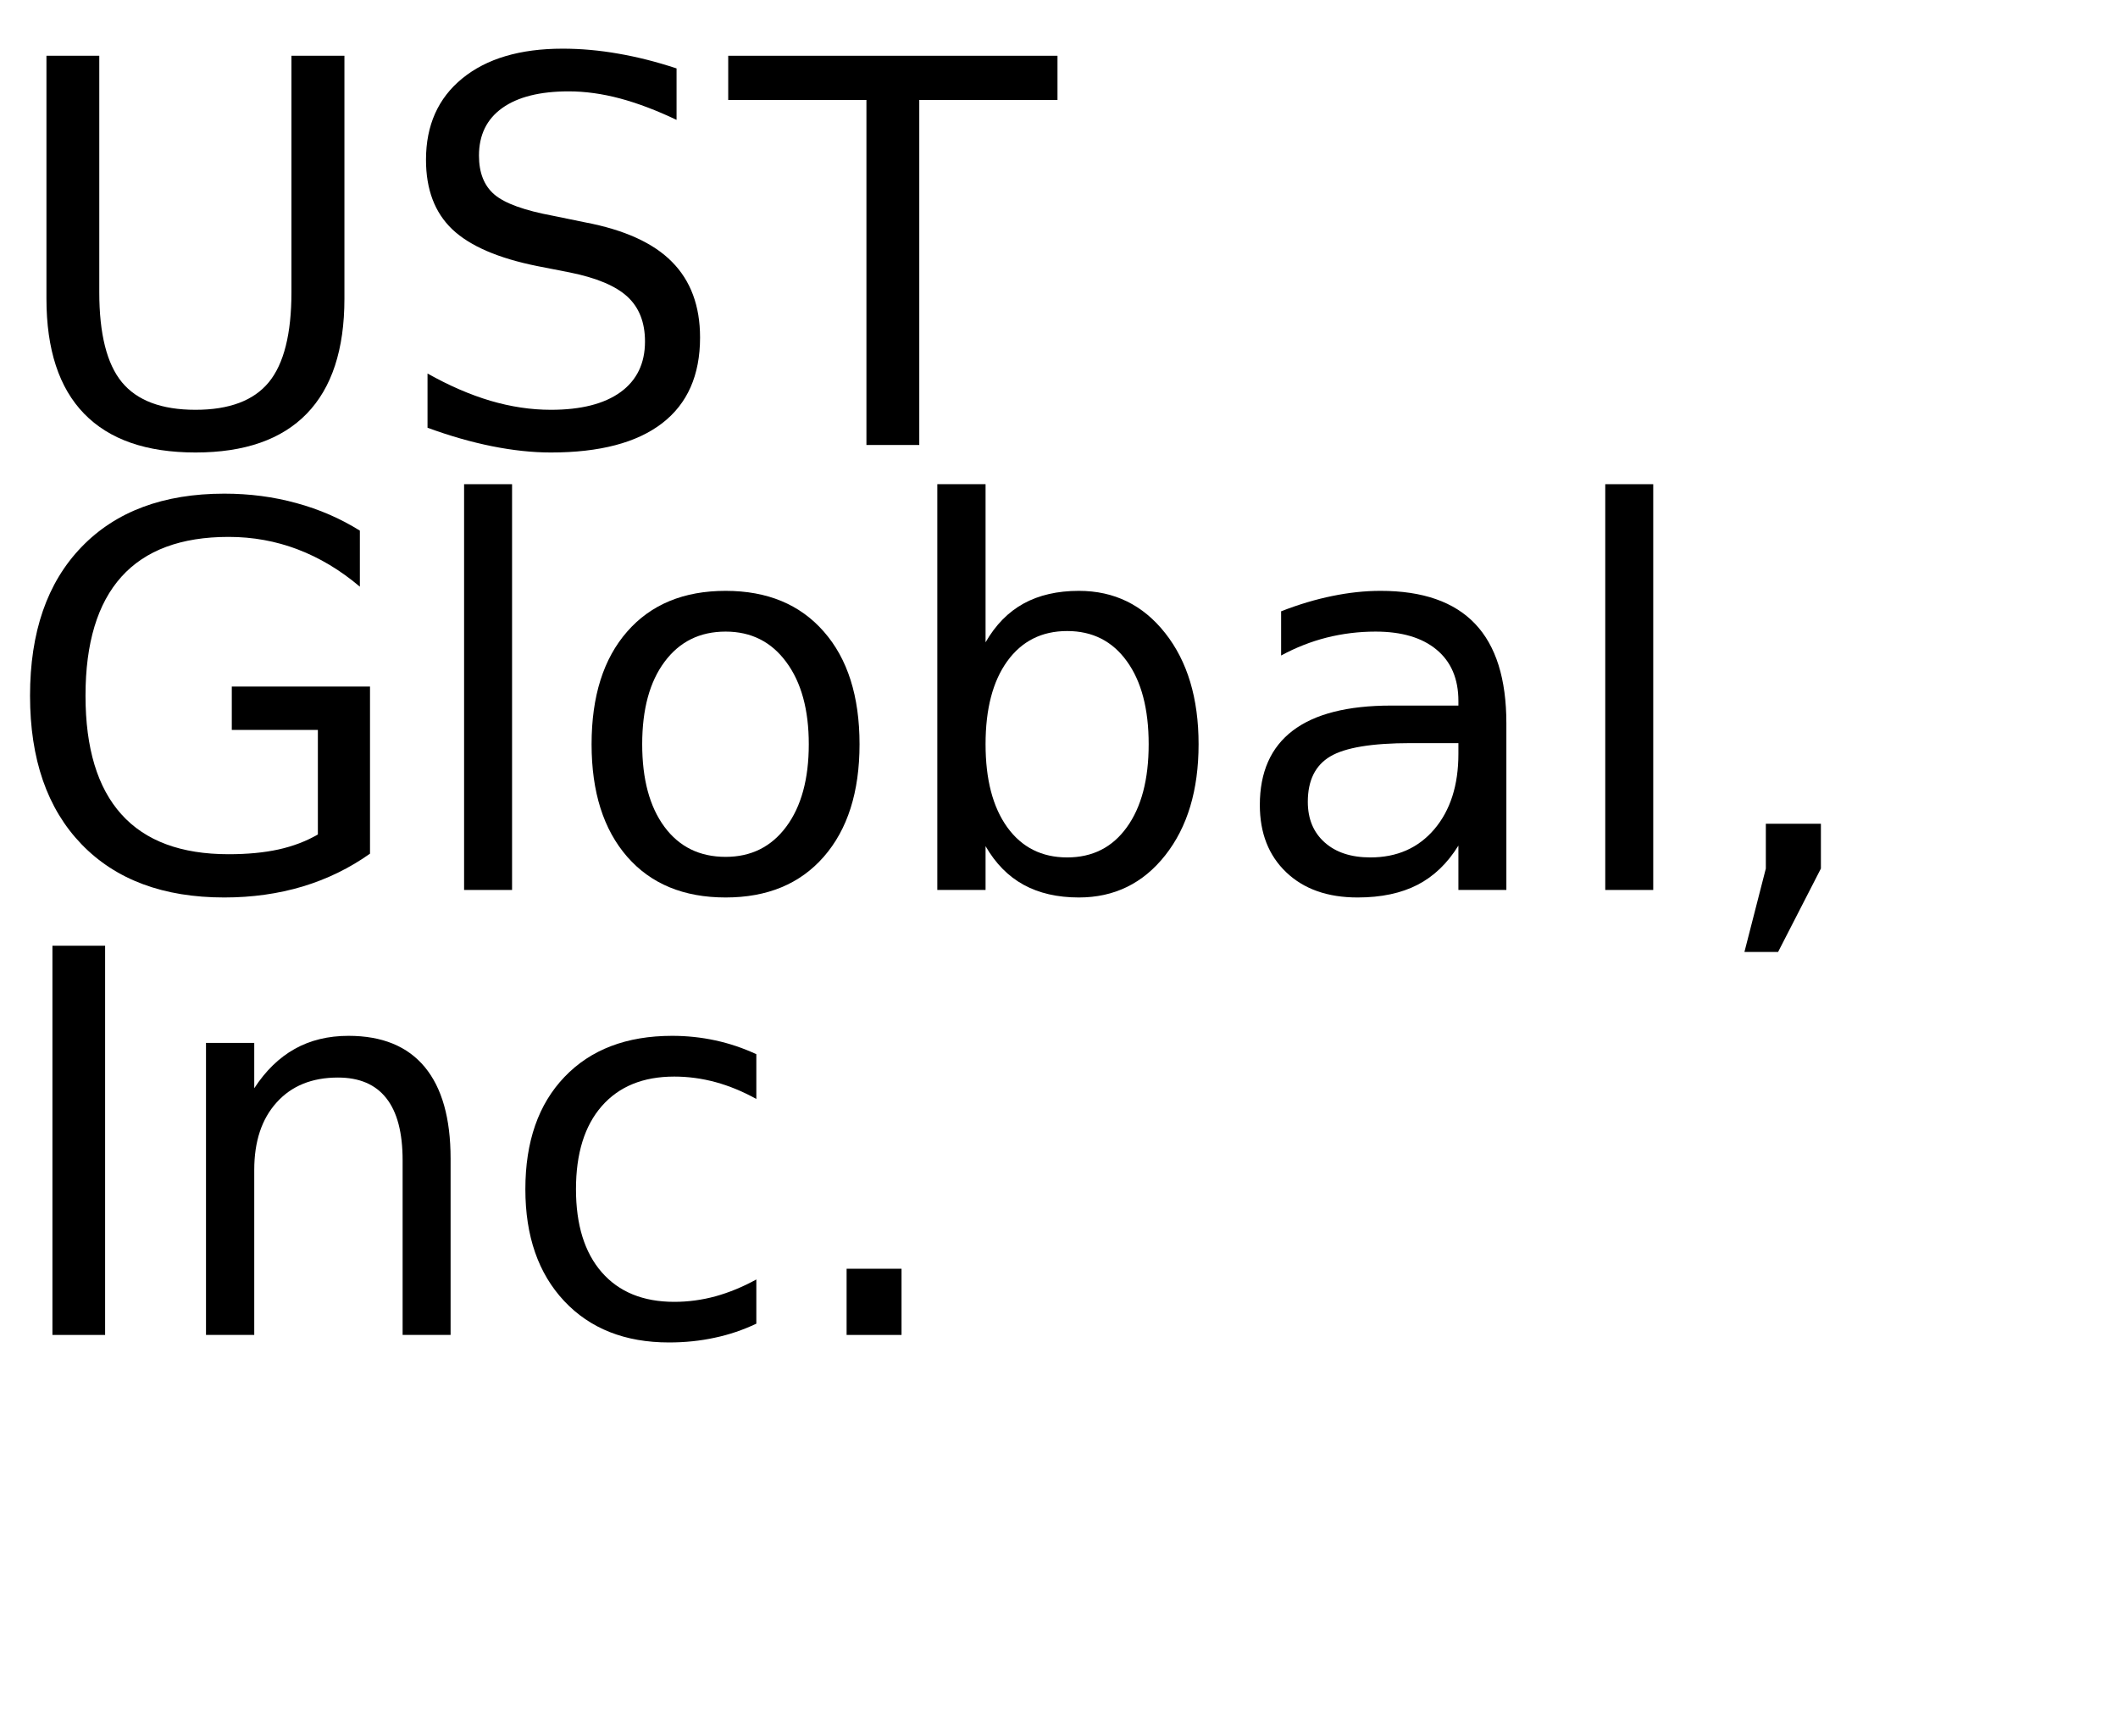
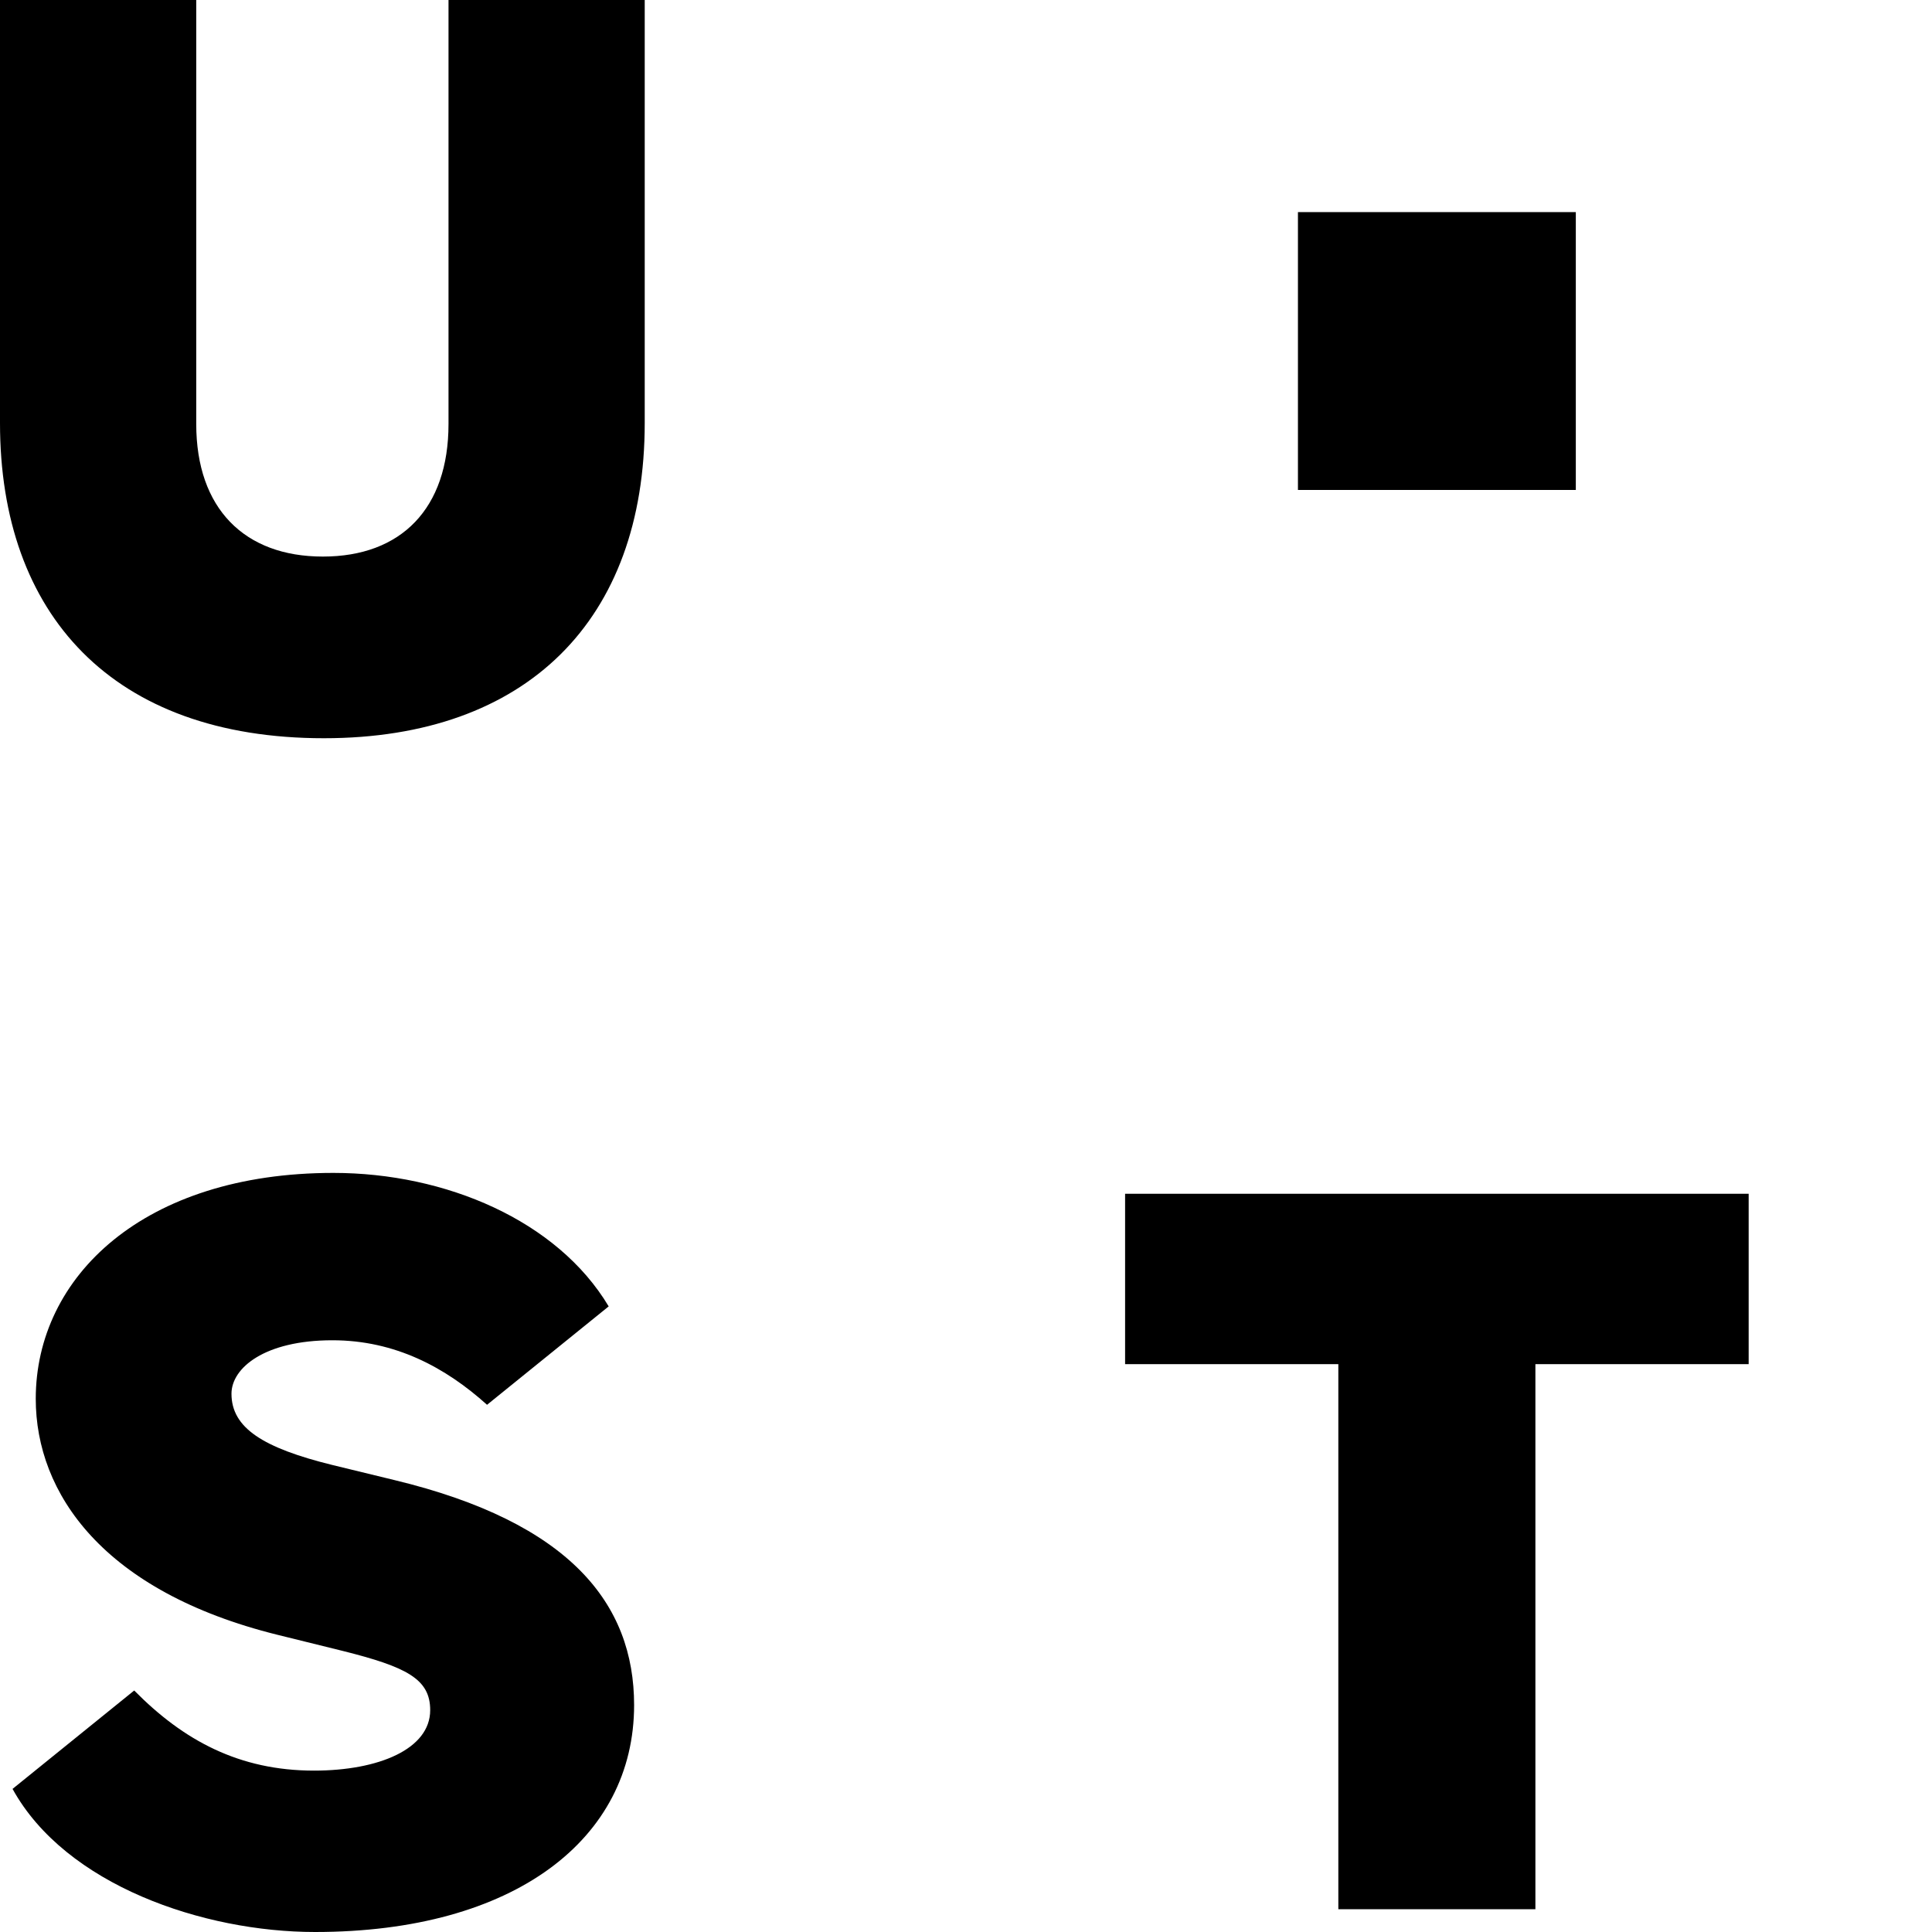
- <svg xmlns="http://www.w3.org/2000/svg" xmlns:xlink="http://www.w3.org/1999/xlink" width="238" height="195" viewBox="0 0 238 195">
-   <defs>
-     <g>
-       <g id="glyph-0-0">
-         <path d="M 5.219 -43.734 L 11.156 -43.734 L 11.156 -17.172 C 11.156 -12.484 12.004 -9.109 13.703 -7.047 C 15.41 -4.984 18.164 -3.953 21.969 -3.953 C 25.758 -3.953 28.504 -4.984 30.203 -7.047 C 31.898 -9.109 32.75 -12.484 32.75 -17.172 L 32.75 -43.734 L 38.703 -43.734 L 38.703 -16.438 C 38.703 -10.727 37.289 -6.422 34.469 -3.516 C 31.645 -0.609 27.477 0.844 21.969 0.844 C 16.445 0.844 12.273 -0.609 9.453 -3.516 C 6.629 -6.422 5.219 -10.727 5.219 -16.438 Z M 5.219 -43.734 " />
-       </g>
-       <g id="glyph-0-1">
-         <path d="M 32.109 -42.312 L 32.109 -36.531 C 29.859 -37.602 27.738 -38.406 25.75 -38.938 C 23.758 -39.469 21.836 -39.734 19.984 -39.734 C 16.754 -39.734 14.266 -39.109 12.516 -37.859 C 10.773 -36.609 9.906 -34.828 9.906 -32.516 C 9.906 -30.586 10.484 -29.129 11.641 -28.141 C 12.805 -27.148 15.008 -26.352 18.25 -25.75 L 21.828 -25.016 C 26.242 -24.18 29.5 -22.703 31.594 -20.578 C 33.695 -18.461 34.75 -15.629 34.75 -12.078 C 34.75 -7.836 33.328 -4.625 30.484 -2.438 C 27.641 -0.25 23.473 0.844 17.984 0.844 C 15.922 0.844 13.719 0.609 11.375 0.141 C 9.039 -0.328 6.625 -1.02 4.125 -1.938 L 4.125 -8.031 C 6.531 -6.676 8.883 -5.656 11.188 -4.969 C 13.5 -4.289 15.766 -3.953 17.984 -3.953 C 21.367 -3.953 23.977 -4.613 25.812 -5.938 C 27.645 -7.27 28.562 -9.164 28.562 -11.625 C 28.562 -13.781 27.898 -15.461 26.578 -16.672 C 25.266 -17.879 23.102 -18.785 20.094 -19.391 L 16.5 -20.094 C 12.082 -20.977 8.883 -22.359 6.906 -24.234 C 4.938 -26.109 3.953 -28.711 3.953 -32.047 C 3.953 -35.922 5.312 -38.969 8.031 -41.188 C 10.758 -43.414 14.52 -44.531 19.312 -44.531 C 21.363 -44.531 23.453 -44.344 25.578 -43.969 C 27.703 -43.602 29.879 -43.051 32.109 -42.312 Z M 32.109 -42.312 " />
-       </g>
-       <g id="glyph-0-2">
-         <path d="M -0.172 -43.734 L 36.828 -43.734 L 36.828 -38.766 L 21.297 -38.766 L 21.297 0 L 15.359 0 L 15.359 -38.766 L -0.172 -38.766 Z M -0.172 -43.734 " />
-       </g>
-       <g id="glyph-0-3">
-         <path d="M 35.719 -6.234 L 35.719 -17.984 L 26.047 -17.984 L 26.047 -22.859 L 41.578 -22.859 L 41.578 -4.078 C 39.285 -2.453 36.766 -1.223 34.016 -0.391 C 31.266 0.43 28.328 0.844 25.203 0.844 C 18.359 0.844 13.008 -1.148 9.156 -5.141 C 5.301 -9.141 3.375 -14.703 3.375 -21.828 C 3.375 -28.973 5.301 -34.539 9.156 -38.531 C 13.008 -42.531 18.359 -44.531 25.203 -44.531 C 28.047 -44.531 30.75 -44.176 33.312 -43.469 C 35.883 -42.77 38.258 -41.738 40.438 -40.375 L 40.438 -34.078 C 38.25 -35.93 35.922 -37.328 33.453 -38.266 C 30.992 -39.203 28.406 -39.672 25.688 -39.672 C 20.344 -39.672 16.328 -38.176 13.641 -35.188 C 10.953 -32.195 9.609 -27.742 9.609 -21.828 C 9.609 -15.93 10.953 -11.488 13.641 -8.5 C 16.328 -5.508 20.344 -4.016 25.688 -4.016 C 27.781 -4.016 29.645 -4.191 31.281 -4.547 C 32.926 -4.91 34.406 -5.473 35.719 -6.234 Z M 35.719 -6.234 " />
-       </g>
-       <g id="glyph-0-4">
-         <path d="M 5.656 -45.594 L 11.047 -45.594 L 11.047 0 L 5.656 0 Z M 5.656 -45.594 " />
-       </g>
-       <g id="glyph-0-5">
-         <path d="M 18.375 -29.031 C 15.477 -29.031 13.191 -27.898 11.516 -25.641 C 9.836 -23.391 9 -20.301 9 -16.375 C 9 -12.445 9.832 -9.352 11.5 -7.094 C 13.164 -4.844 15.457 -3.719 18.375 -3.719 C 21.238 -3.719 23.508 -4.848 25.188 -7.109 C 26.875 -9.379 27.719 -12.469 27.719 -16.375 C 27.719 -20.258 26.875 -23.336 25.188 -25.609 C 23.508 -27.891 21.238 -29.031 18.375 -29.031 Z M 18.375 -33.609 C 23.062 -33.609 26.738 -32.082 29.406 -29.031 C 32.082 -25.988 33.422 -21.77 33.422 -16.375 C 33.422 -11.008 32.082 -6.797 29.406 -3.734 C 26.738 -0.68 23.062 0.844 18.375 0.844 C 13.664 0.844 9.977 -0.68 7.312 -3.734 C 4.645 -6.797 3.312 -11.008 3.312 -16.375 C 3.312 -21.77 4.645 -25.988 7.312 -29.031 C 9.977 -32.082 13.664 -33.609 18.375 -33.609 Z M 18.375 -33.609 " />
-       </g>
-       <g id="glyph-0-6">
-         <path d="M 29.203 -16.375 C 29.203 -20.344 28.383 -23.453 26.75 -25.703 C 25.125 -27.961 22.891 -29.094 20.047 -29.094 C 17.191 -29.094 14.945 -27.961 13.312 -25.703 C 11.688 -23.453 10.875 -20.344 10.875 -16.375 C 10.875 -12.414 11.688 -9.305 13.312 -7.047 C 14.945 -4.785 17.191 -3.656 20.047 -3.656 C 22.891 -3.656 25.125 -4.785 26.75 -7.047 C 28.383 -9.305 29.203 -12.414 29.203 -16.375 Z M 10.875 -27.828 C 12 -29.785 13.426 -31.238 15.156 -32.188 C 16.883 -33.133 18.953 -33.609 21.359 -33.609 C 25.336 -33.609 28.57 -32.023 31.062 -28.859 C 33.562 -25.691 34.812 -21.531 34.812 -16.375 C 34.812 -11.219 33.562 -7.055 31.062 -3.891 C 28.57 -0.734 25.336 0.844 21.359 0.844 C 18.953 0.844 16.883 0.367 15.156 -0.578 C 13.426 -1.523 12 -2.973 10.875 -4.922 L 10.875 0 L 5.453 0 L 5.453 -45.594 L 10.875 -45.594 Z M 10.875 -27.828 " />
-       </g>
-       <g id="glyph-0-7">
-         <path d="M 20.562 -16.5 C 16.207 -16.5 13.191 -16 11.516 -15 C 9.836 -14 9 -12.301 9 -9.906 C 9 -7.988 9.629 -6.469 10.891 -5.344 C 12.148 -4.219 13.863 -3.656 16.031 -3.656 C 19.02 -3.656 21.414 -4.711 23.219 -6.828 C 25.02 -8.953 25.922 -11.773 25.922 -15.297 L 25.922 -16.5 Z M 31.312 -18.719 L 31.312 0 L 25.922 0 L 25.922 -4.984 C 24.691 -2.992 23.16 -1.523 21.328 -0.578 C 19.492 0.367 17.25 0.844 14.594 0.844 C 11.227 0.844 8.555 -0.098 6.578 -1.984 C 4.598 -3.867 3.609 -6.391 3.609 -9.547 C 3.609 -13.242 4.844 -16.031 7.312 -17.906 C 9.781 -19.781 13.469 -20.719 18.375 -20.719 L 25.922 -20.719 L 25.922 -21.234 C 25.922 -23.723 25.102 -25.645 23.469 -27 C 21.844 -28.352 19.555 -29.031 16.609 -29.031 C 14.734 -29.031 12.906 -28.805 11.125 -28.359 C 9.352 -27.91 7.645 -27.238 6 -26.344 L 6 -31.312 C 7.977 -32.082 9.895 -32.656 11.75 -33.031 C 13.602 -33.414 15.41 -33.609 17.172 -33.609 C 21.91 -33.609 25.453 -32.375 27.797 -29.906 C 30.141 -27.445 31.312 -23.719 31.312 -18.719 Z M 31.312 -18.719 " />
-       </g>
-       <g id="glyph-0-8">
-         <path d="M 7.031 -7.438 L 13.219 -7.438 L 13.219 -2.406 L 8.406 6.969 L 4.625 6.969 L 7.031 -2.406 Z M 7.031 -7.438 " />
-       </g>
-       <g id="glyph-0-9">
-         <path d="M 5.891 -43.734 L 11.812 -43.734 L 11.812 0 L 5.891 0 Z M 5.891 -43.734 " />
-       </g>
-       <g id="glyph-0-10">
-         <path d="M 32.938 -19.812 L 32.938 0 L 27.547 0 L 27.547 -19.625 C 27.547 -22.727 26.938 -25.051 25.719 -26.594 C 24.508 -28.145 22.695 -28.922 20.281 -28.922 C 17.363 -28.922 15.066 -27.988 13.391 -26.125 C 11.711 -24.27 10.875 -21.742 10.875 -18.547 L 10.875 0 L 5.453 0 L 5.453 -32.812 L 10.875 -32.812 L 10.875 -27.719 C 12.156 -29.688 13.672 -31.16 15.422 -32.141 C 17.172 -33.117 19.188 -33.609 21.469 -33.609 C 25.238 -33.609 28.094 -32.441 30.031 -30.109 C 31.969 -27.773 32.938 -24.344 32.938 -19.812 Z M 32.938 -19.812 " />
-       </g>
-       <g id="glyph-0-11">
-         <path d="M 29.266 -31.547 L 29.266 -26.516 C 27.742 -27.359 26.219 -27.988 24.688 -28.406 C 23.156 -28.82 21.609 -29.031 20.047 -29.031 C 16.547 -29.031 13.828 -27.922 11.891 -25.703 C 9.961 -23.492 9 -20.383 9 -16.375 C 9 -12.375 9.961 -9.266 11.891 -7.047 C 13.828 -4.828 16.547 -3.719 20.047 -3.719 C 21.609 -3.719 23.156 -3.926 24.688 -4.344 C 26.219 -4.77 27.742 -5.398 29.266 -6.234 L 29.266 -1.266 C 27.766 -0.555 26.207 -0.027 24.594 0.312 C 22.977 0.664 21.266 0.844 19.453 0.844 C 14.516 0.844 10.586 -0.707 7.672 -3.812 C 4.766 -6.914 3.312 -11.102 3.312 -16.375 C 3.312 -21.727 4.781 -25.938 7.719 -29 C 10.656 -32.07 14.688 -33.609 19.812 -33.609 C 21.469 -33.609 23.086 -33.438 24.672 -33.094 C 26.254 -32.75 27.785 -32.234 29.266 -31.547 Z M 29.266 -31.547 " />
-       </g>
-       <g id="glyph-0-12">
-         <path d="M 6.422 -7.438 L 12.594 -7.438 L 12.594 0 L 6.422 0 Z M 6.422 -7.438 " />
-       </g>
-     </g>
-   </defs>
-   <g fill="rgb(0%, 0%, 0%)" fill-opacity="1">
-     <use xlink:href="#glyph-0-0" x="0" y="50" />
-     <use xlink:href="#glyph-0-1" x="43.916" y="50" />
-     <use xlink:href="#glyph-0-2" x="82.002" y="50" />
-   </g>
-   <g fill="rgb(0%, 0%, 0%)" fill-opacity="1">
-     <use xlink:href="#glyph-0-3" x="0" y="100" />
-     <use xlink:href="#glyph-0-4" x="46.494" y="100" />
-     <use xlink:href="#glyph-0-5" x="63.164" y="100" />
-     <use xlink:href="#glyph-0-6" x="99.873" y="100" />
-     <use xlink:href="#glyph-0-7" x="137.959" y="100" />
-     <use xlink:href="#glyph-0-4" x="174.727" y="100" />
-     <use xlink:href="#glyph-0-8" x="191.396" y="100" />
-   </g>
-   <g fill="rgb(0%, 0%, 0%)" fill-opacity="1">
-     <use xlink:href="#glyph-0-9" x="0" y="150" />
-     <use xlink:href="#glyph-0-10" x="17.695" y="150" />
-     <use xlink:href="#glyph-0-11" x="55.723" y="150" />
-     <use xlink:href="#glyph-0-12" x="88.711" y="150" />
-   </g>
+ <svg xmlns="http://www.w3.org/2000/svg" width="75" height="75" viewBox="0 0 75 75">
+   <path d="M12.942 45.532c4.351 0 8.691 1.844 10.687 5.182l-4.722 3.82c-1.607-1.448-3.566-2.505-6.004-2.505-2.633 0-3.917 1.075-3.917 2.076 0 1.328 1.228 2.103 3.917 2.766l2.411.586c6.802 1.64 9.302 4.792 9.302 8.734C24.616 71.383 19.98 75 12.23 75 7.894 75 2.548 73.183.487 69.445l4.723-3.82c1.912 1.939 4.076 3.11 6.98 3.11 2.514 0 4.51-.839 4.51-2.347 0-1.21-.911-1.677-3.402-2.301l-2.53-.625c-6.762-1.678-9.38-5.491-9.38-9.16 0-4.75 4.2-8.77 11.554-8.77zm54.941.81v6.613h-8.279v21.16h-7.65v-21.16h-8.278v-6.613h24.207zM7.618 0v16.46c0 3.279 1.871 5.146 4.916 5.146 3.044 0 4.877-1.867 4.877-5.146V0h7.617v16.424c0 7.635-4.57 12.234-12.455 12.234C4.376 28.658 0 23.864 0 16.424V0h7.618zm53.555 8.233V19.02H50.386V8.233h10.787z" />
</svg>
